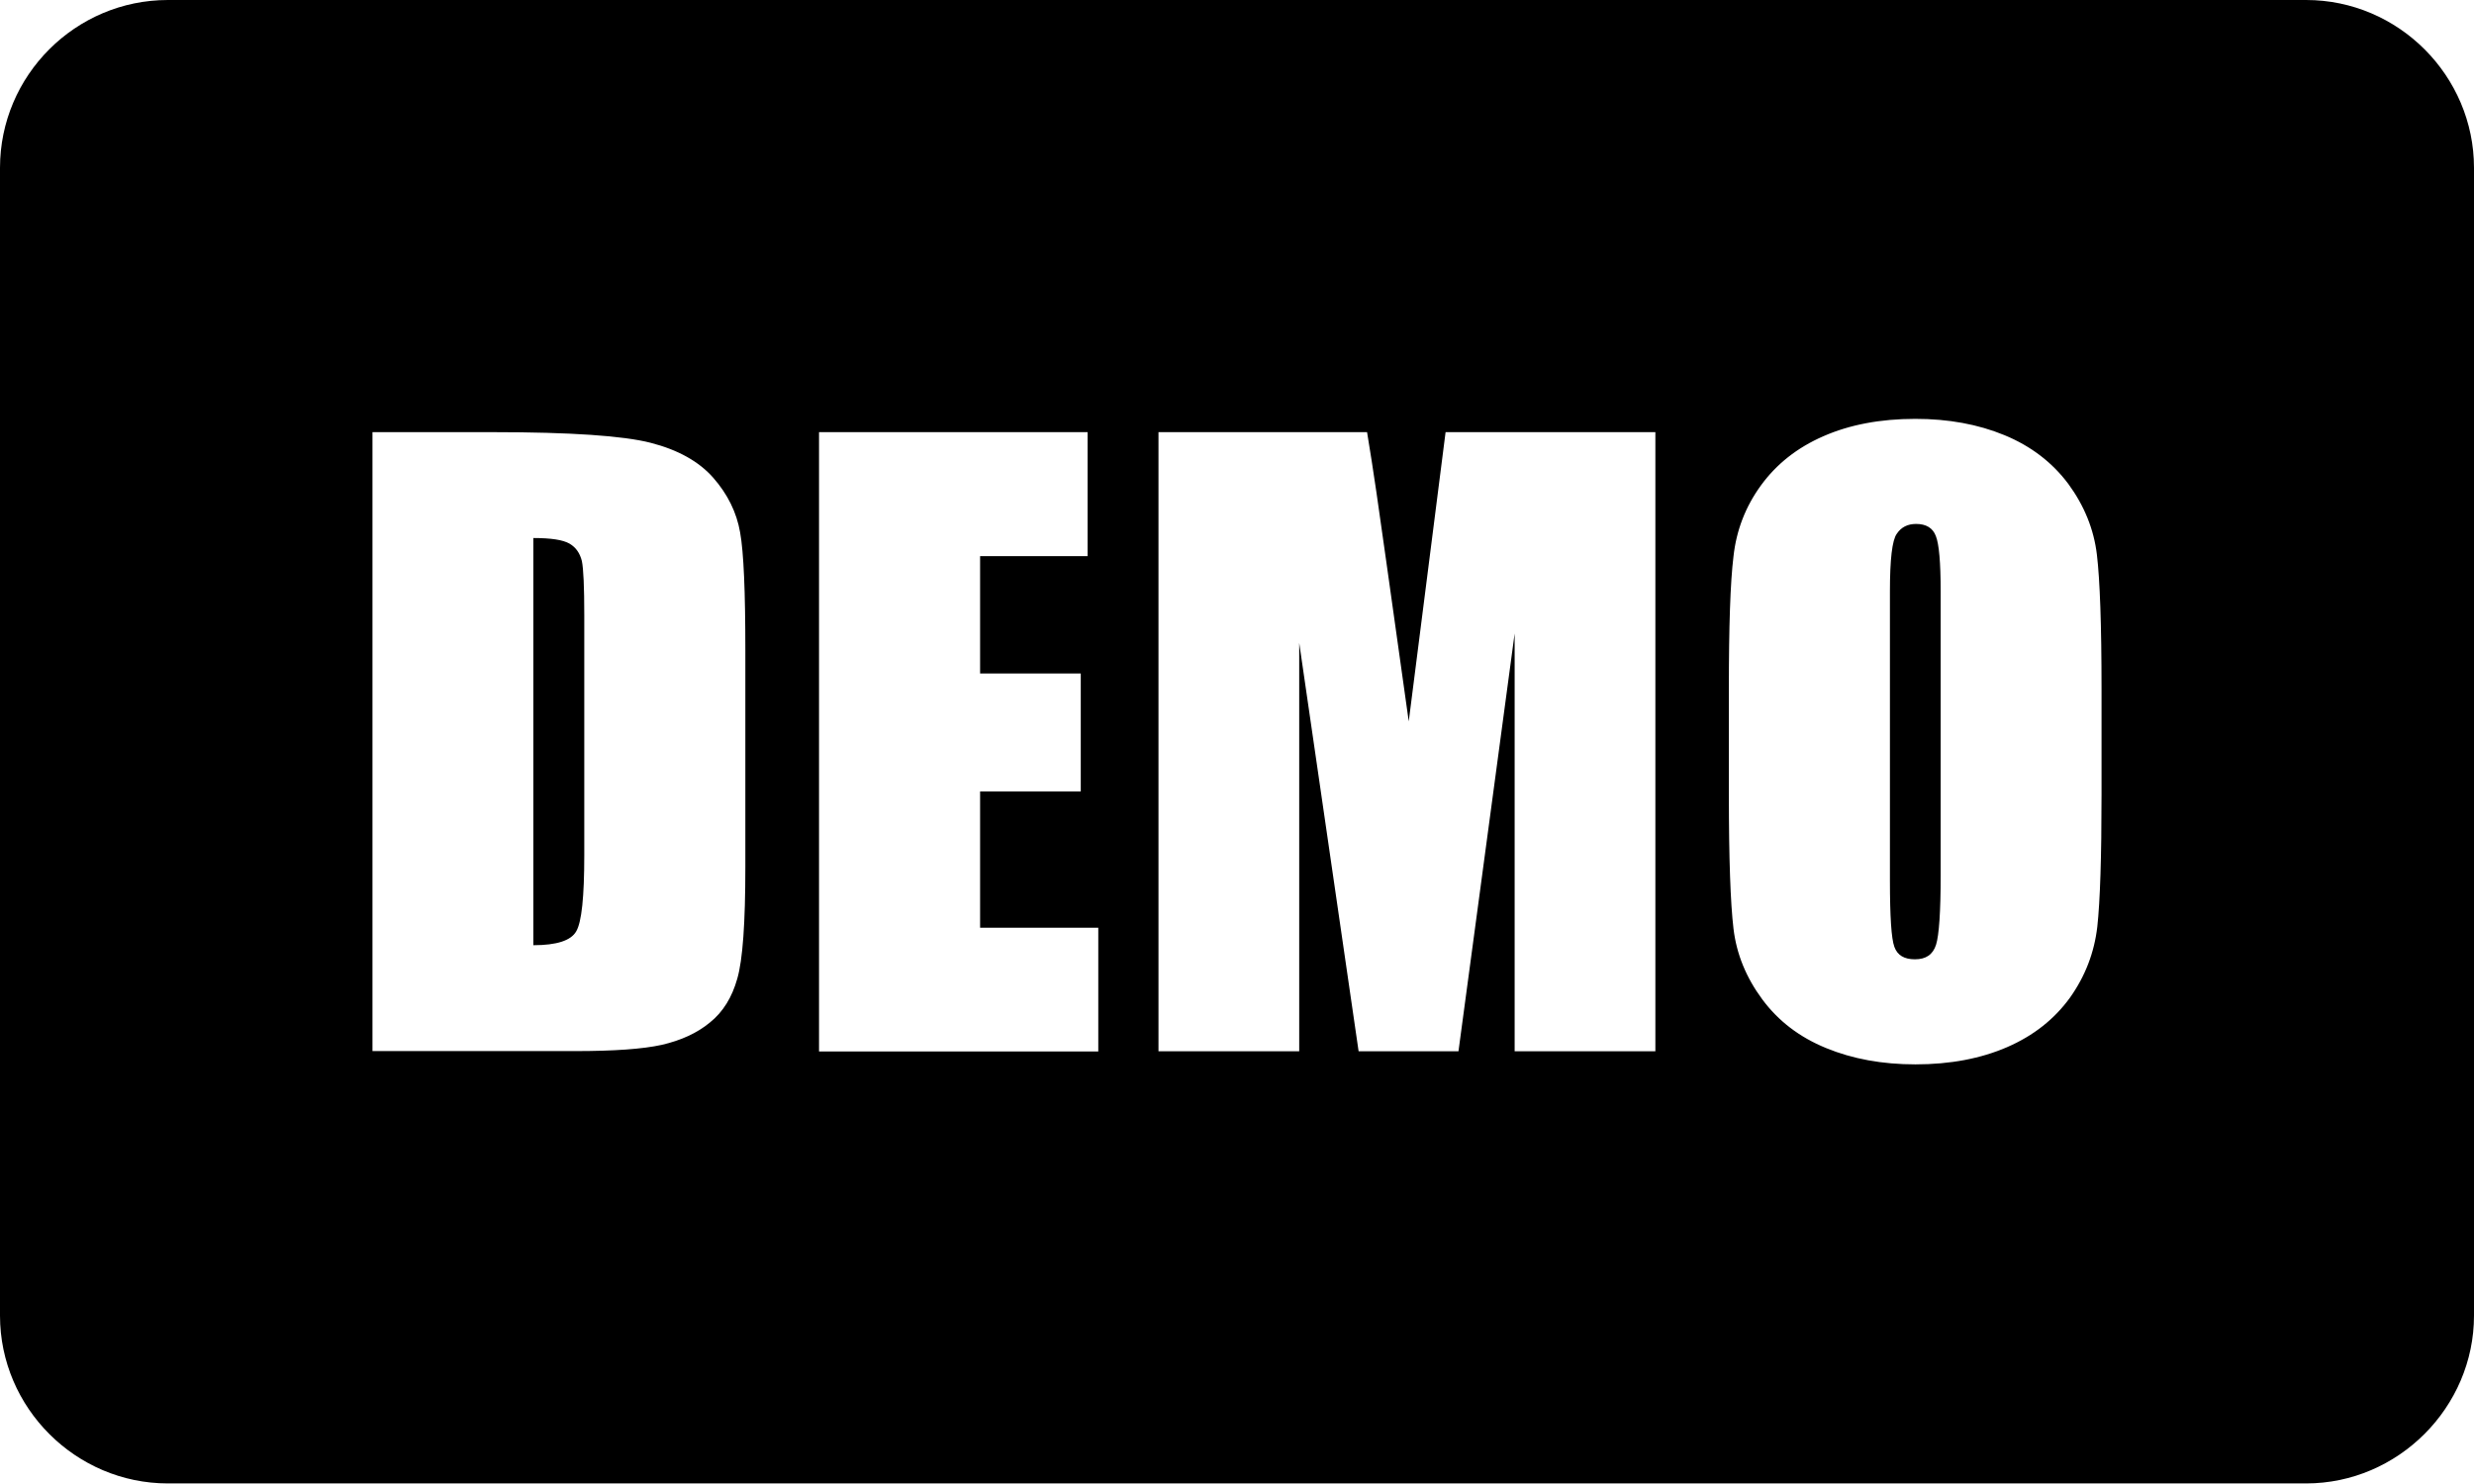
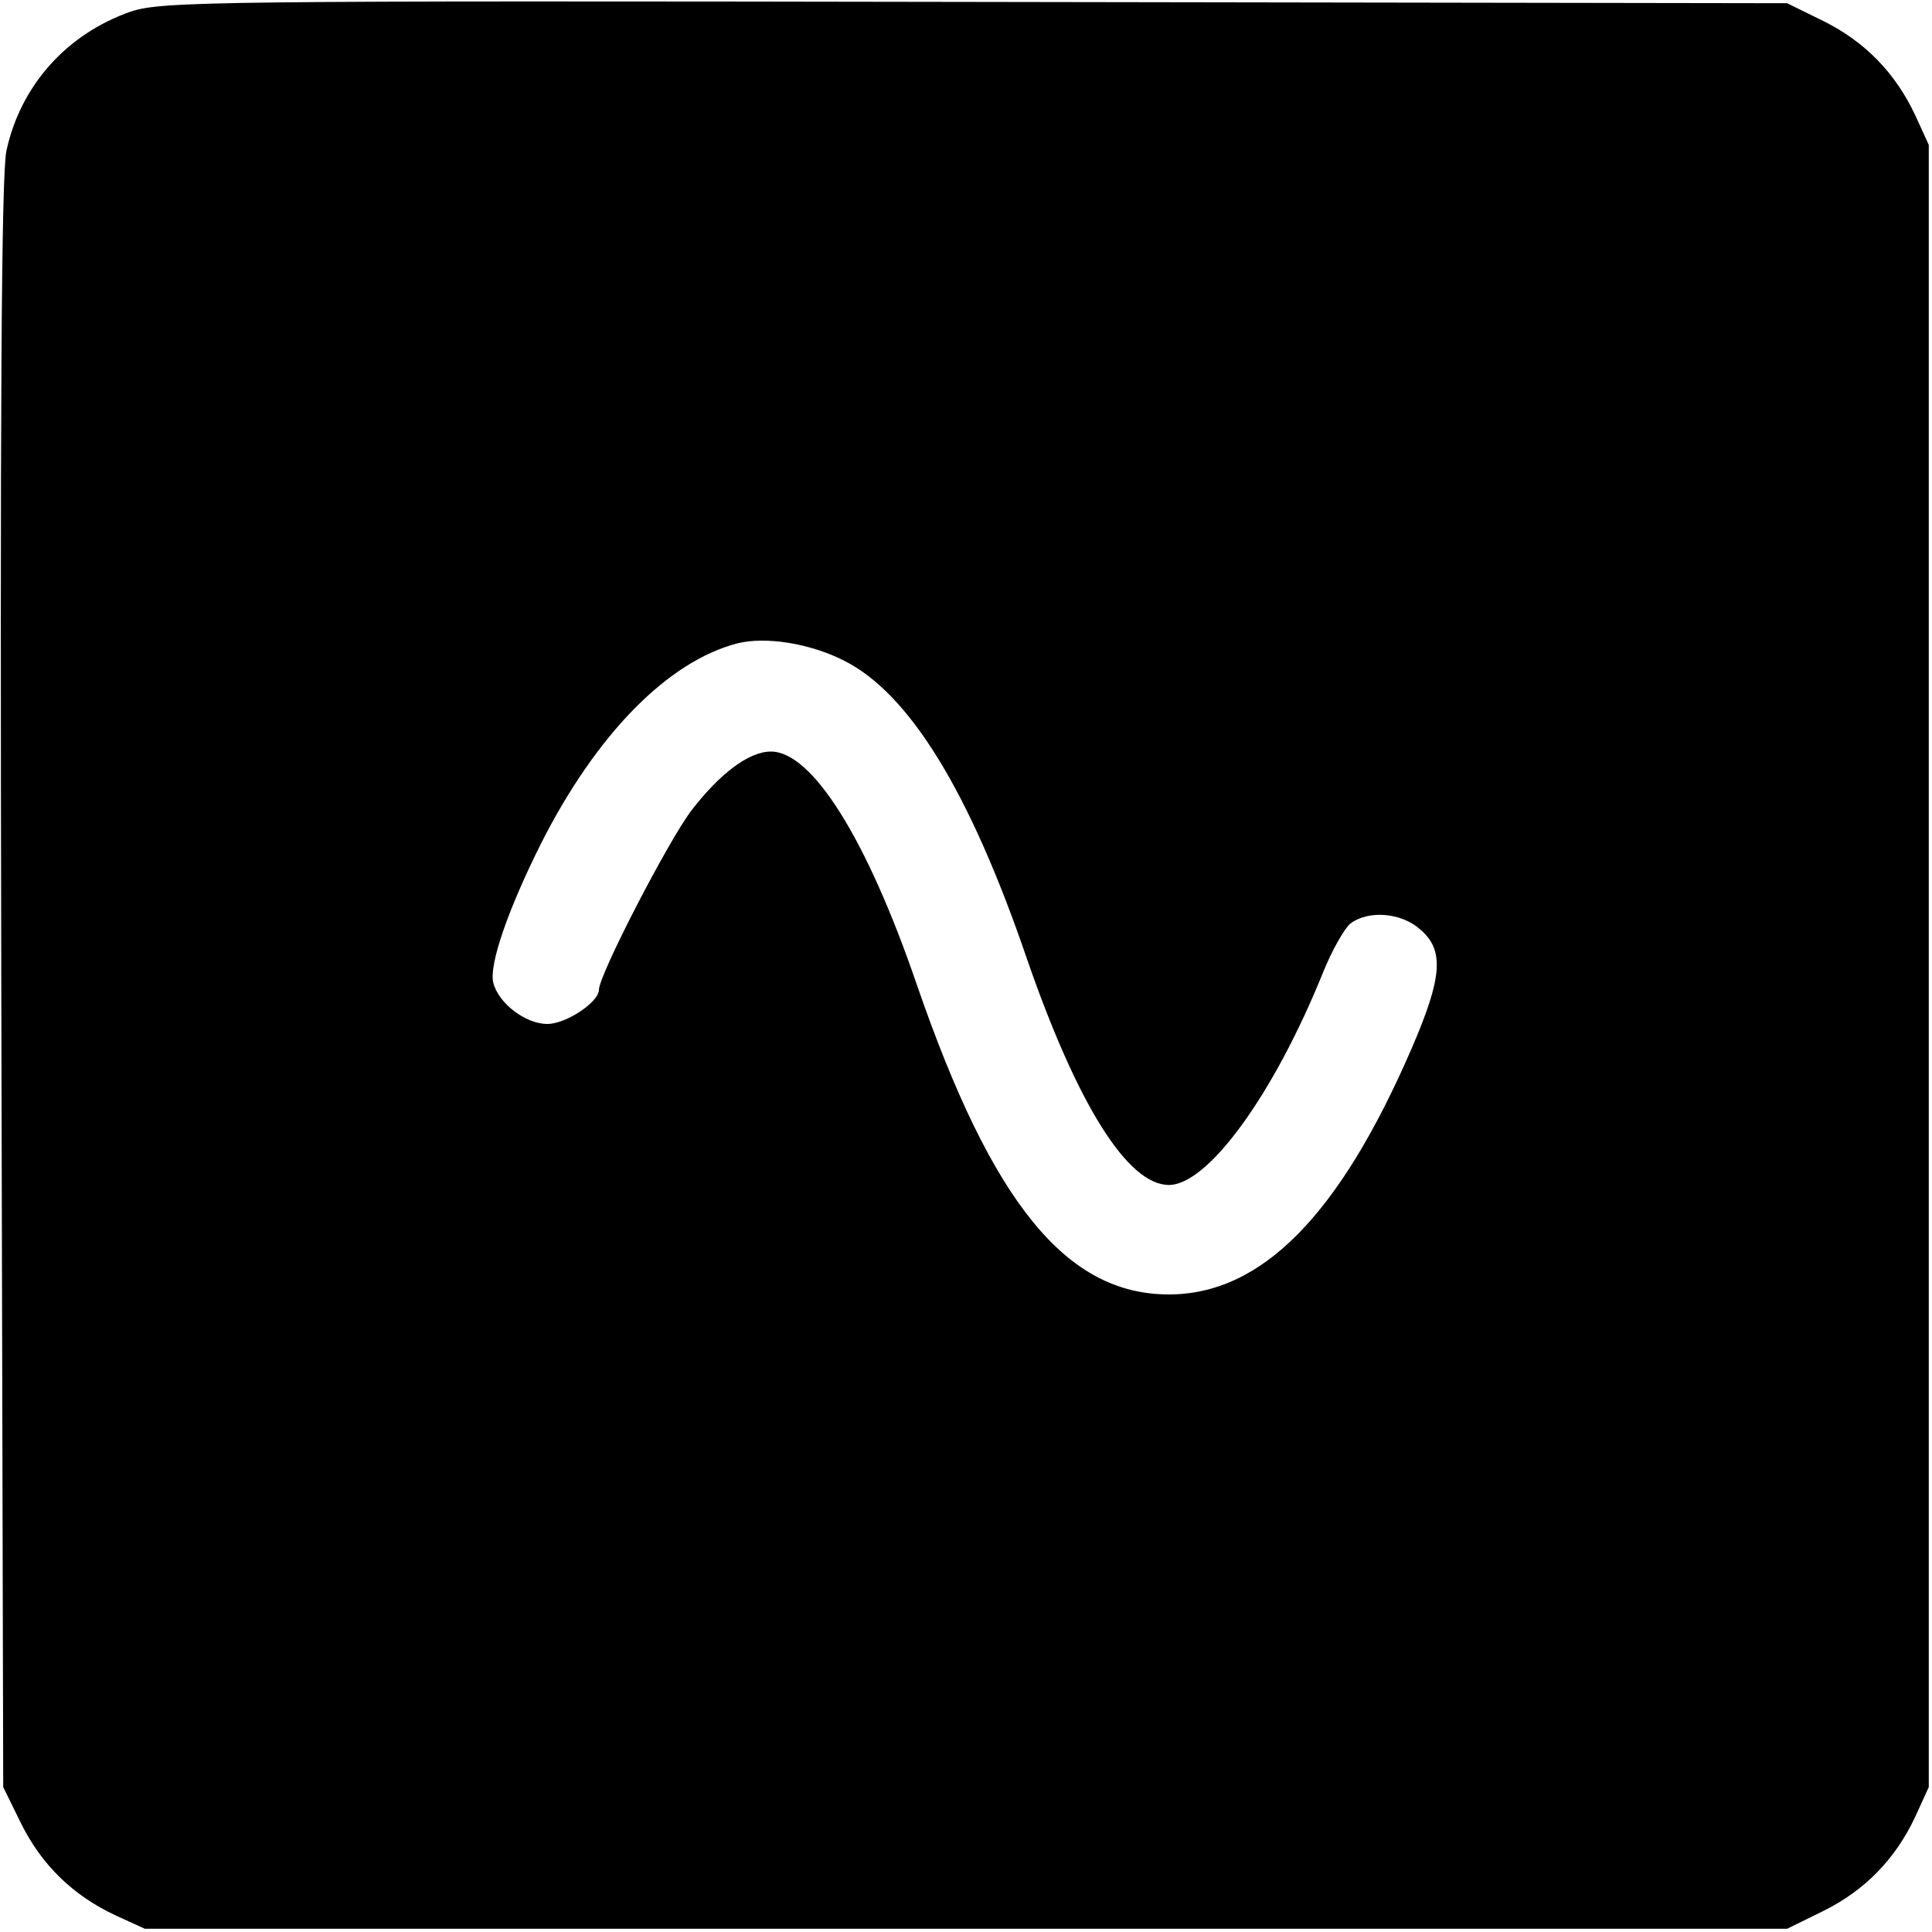
- <svg xmlns="http://www.w3.org/2000/svg" version="1.1" id="Layer_1" x="0px" y="0px" viewBox="0 0 122.88 73.7" style="enable-background:new 0 0 122.88 73.7" xml:space="preserve">
-   <style type="text/css">.st0{fill-rule:evenodd;clip-rule:evenodd;}</style>
-   <g>
-     <path class="st0" d="M8.34,0h106.2c4.59,0,8.34,3.77,8.34,8.34v57.02c0,4.56-3.77,8.34-8.34,8.34H8.34C3.77,73.7,0,69.95,0,65.36 V8.34C0,3.75,3.75,0,8.34,0L8.34,0z M18.5,21.47h5.98c3.86,0,6.48,0.18,7.84,0.53c1.36,0.35,2.4,0.93,3.11,1.74 c0.71,0.81,1.16,1.72,1.33,2.71c0.18,0.99,0.26,2.95,0.26,5.86v10.78c0,2.76-0.13,4.6-0.4,5.53c-0.26,0.93-0.71,1.66-1.36,2.18 c-0.64,0.53-1.44,0.89-2.39,1.11c-0.95,0.21-2.38,0.31-4.3,0.31H18.5V21.47L18.5,21.47z M26.49,26.73v20.23 c1.16,0,1.87-0.23,2.13-0.69c0.27-0.46,0.4-1.71,0.4-3.78V30.55c0-1.39-0.04-2.29-0.12-2.68c-0.1-0.39-0.29-0.67-0.61-0.86 C27.96,26.82,27.37,26.73,26.49,26.73L26.49,26.73z M40.68,21.47h13.34v6.16h-5.34v5.83h5v5.86h-5v6.77h5.87v6.15H40.68V21.47 L40.68,21.47z M82.22,21.47v30.76h-6.99V31.47l-2.79,20.76h-4.96l-2.95-20.29v20.29h-6.99V21.47h10.36 c0.31,1.85,0.62,4.03,0.97,6.54l1.1,7.83l1.83-14.37H82.22L82.22,21.47z M104.38,39.48c0,3.09-0.07,5.28-0.21,6.56 c-0.15,1.29-0.6,2.46-1.36,3.53c-0.77,1.06-1.8,1.88-3.11,2.45c-1.31,0.57-2.83,0.86-4.56,0.86c-1.65,0-3.13-0.27-4.44-0.81 c-1.32-0.54-2.37-1.34-3.17-2.42c-0.8-1.08-1.28-2.25-1.43-3.51c-0.15-1.27-0.23-3.48-0.23-6.66v-5.26c0-3.09,0.07-5.28,0.23-6.58 c0.14-1.28,0.59-2.46,1.36-3.52c0.77-1.06,1.8-1.88,3.11-2.45c1.3-0.57,2.82-0.86,4.56-0.86c1.65,0,3.12,0.27,4.43,0.81 c1.31,0.54,2.37,1.35,3.17,2.42c0.79,1.08,1.27,2.25,1.42,3.52c0.15,1.26,0.23,3.48,0.23,6.66V39.48L104.38,39.48z M96.39,29.38 c0-1.44-0.08-2.35-0.24-2.75c-0.15-0.4-0.48-0.6-0.98-0.6c-0.42,0-0.74,0.16-0.96,0.49c-0.23,0.32-0.34,1.27-0.34,2.86v14.35 c0,1.8,0.07,2.9,0.22,3.31c0.15,0.42,0.49,0.62,1.02,0.62c0.55,0,0.89-0.23,1.05-0.72c0.15-0.48,0.23-1.63,0.23-3.45V29.38 L96.39,29.38z" />
+ <svg xmlns="http://www.w3.org/2000/svg" version="1.0" width="300pt" height="300pt" viewBox="0 0 300 300" preserveAspectRatio="xMidYMid meet">
+   <g transform="translate(0,300) scale(0.1,-0.1)" fill="#000000" stroke="none">
+     <path d="M203 2982 c-100 -35 -171 -115 -193 -216 -8 -36 -10 -416 -8 -1296 l3 -1245 28 -57 c32 -64 80 -111 146 -142 l46 -21 1275 0 1275 0 57 28 c64 32 111 80 142 146 l21 46 0 1275 0 1275 -21 46 c-31 66 -78 114 -142 146 l-57 28 -1260 2 c-1189 2 -1263 1 -1312 -15z m1108 -1008 c101 -51 195 -203 284 -464 78 -225 156 -350 220 -350 61 0 163 141 239 329 14 35 34 70 43 77 28 21 79 17 108 -9 38 -32 35 -74 -13 -185 -112 -259 -233 -382 -377 -382 -159 0 -274 141 -391 480 -78 228 -163 363 -227 363 -34 0 -79 -34 -123 -91 -36 -47 -144 -256 -144 -279 0 -19 -51 -53 -80 -53 -34 0 -76 32 -84 64 -7 28 23 114 74 216 86 170 197 283 305 311 44 11 113 0 166 -27z" />
  </g>
</svg>
